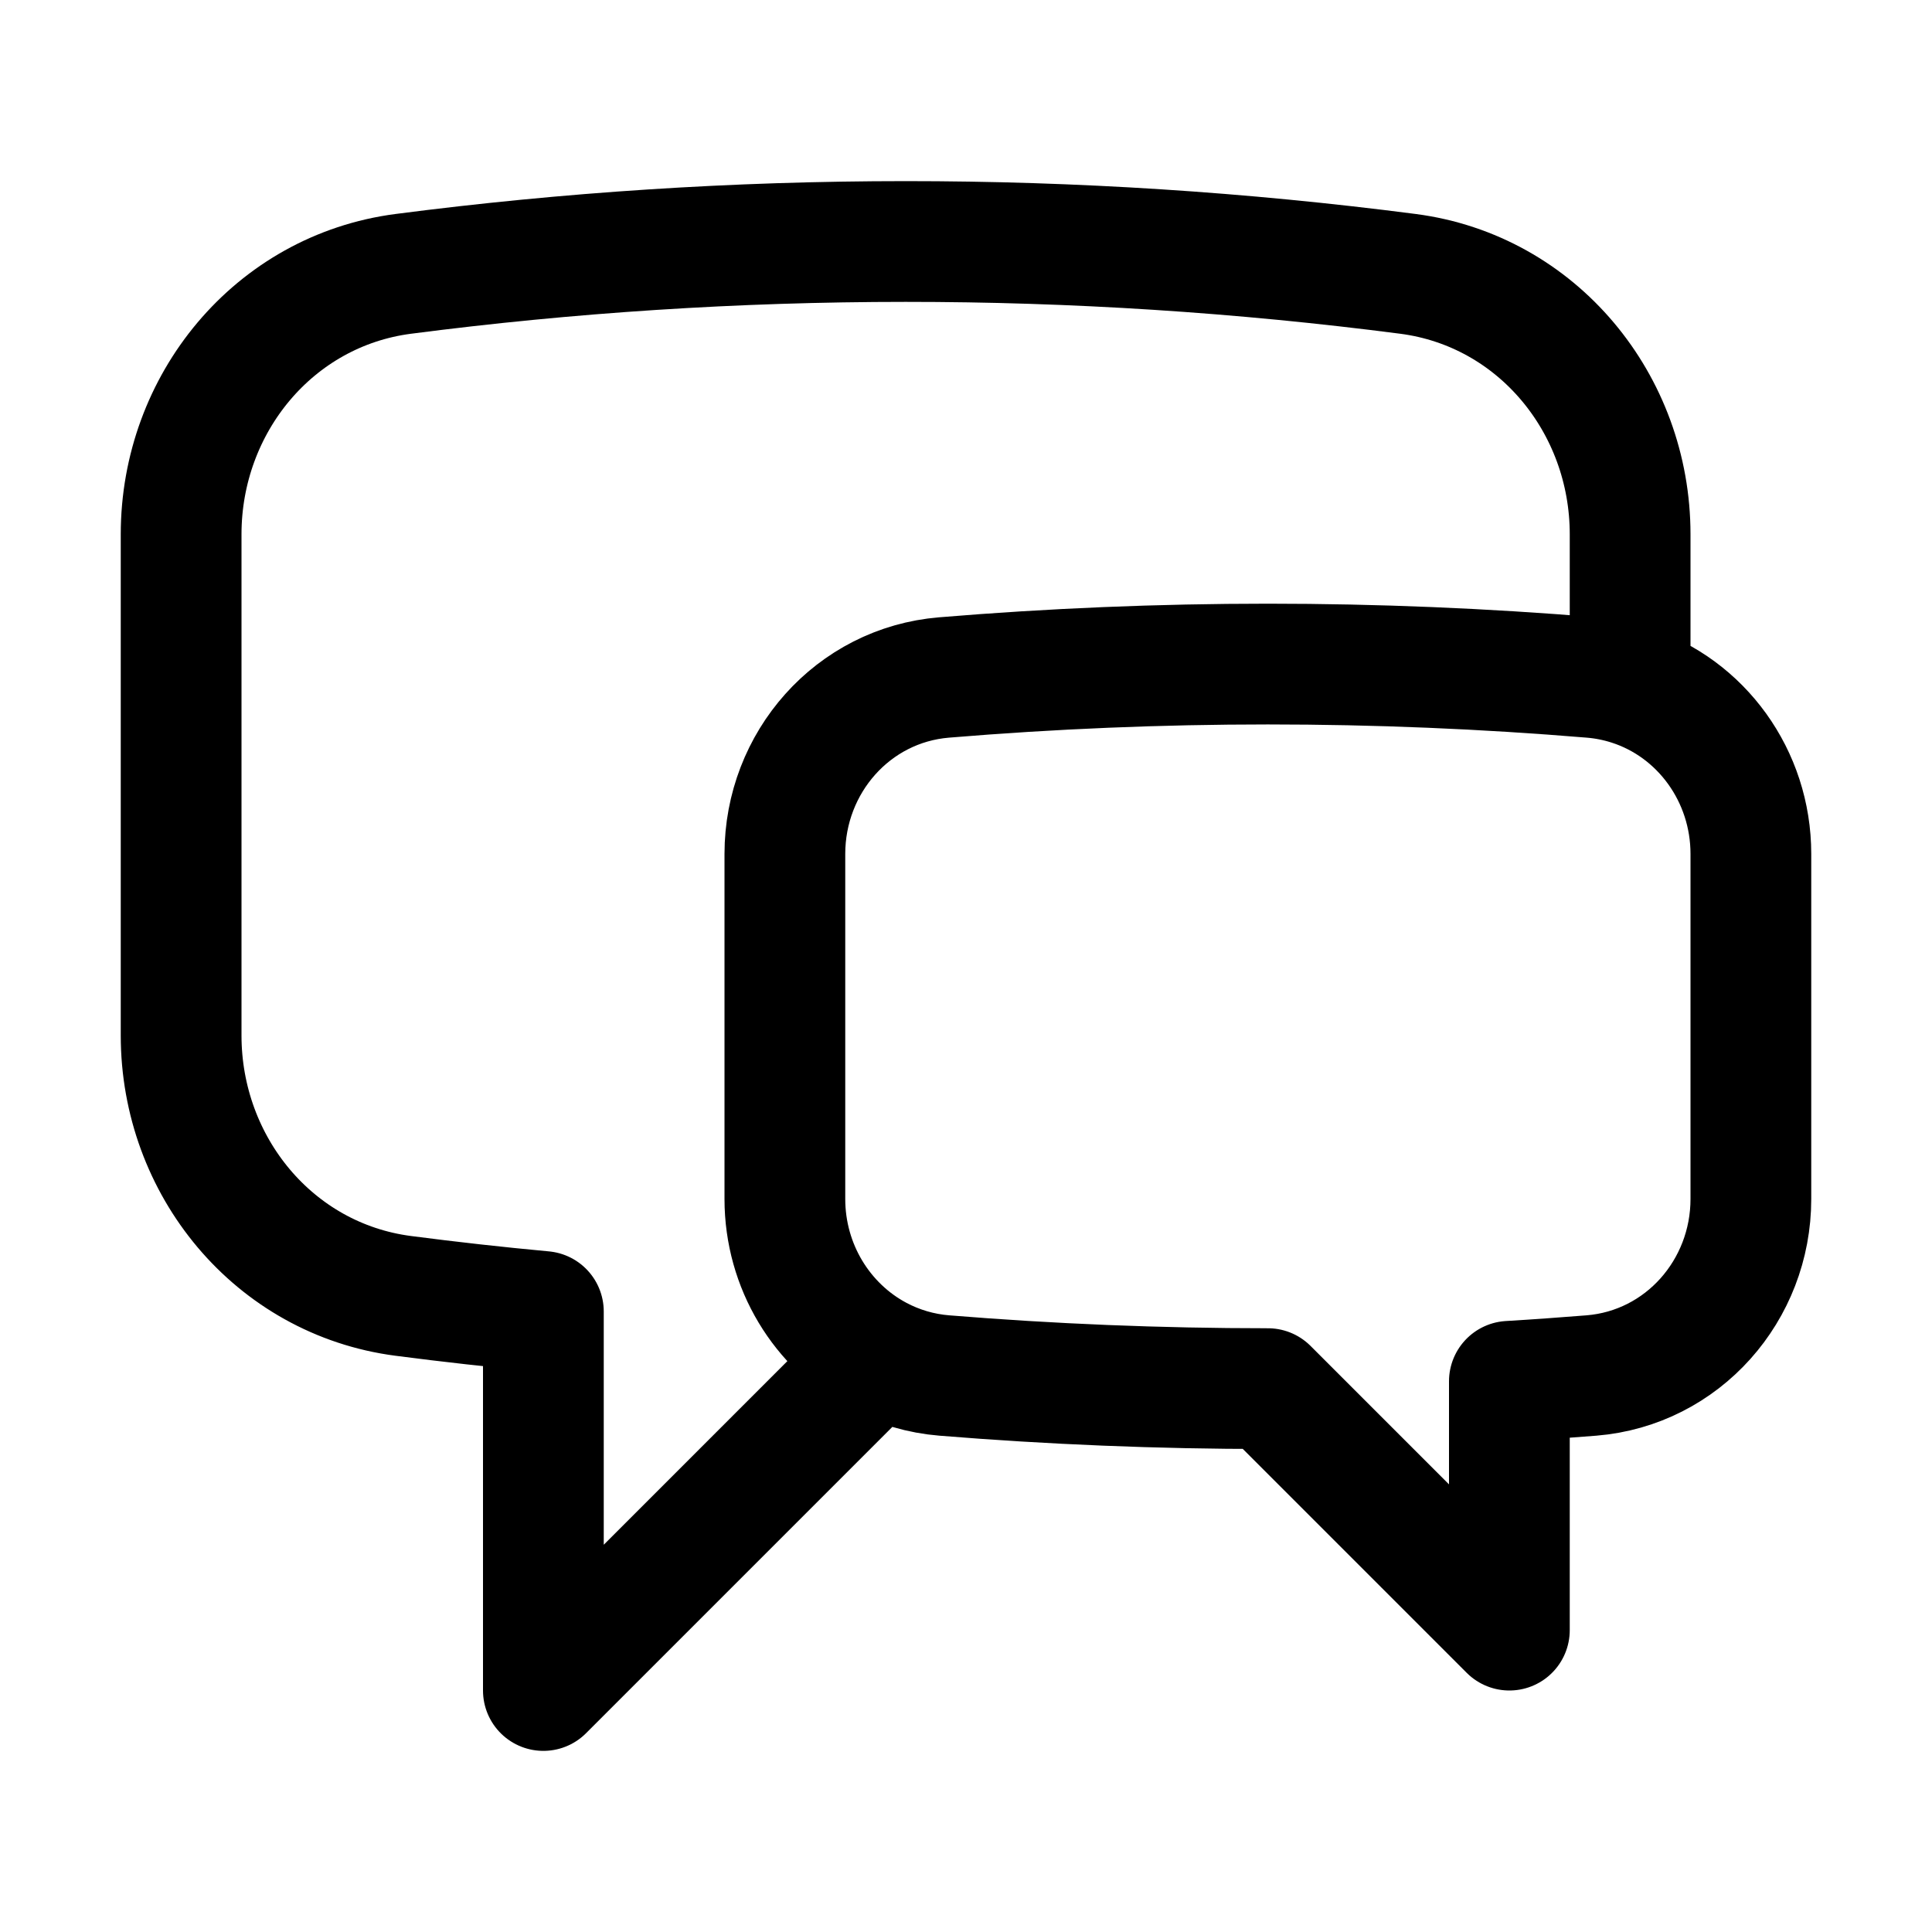
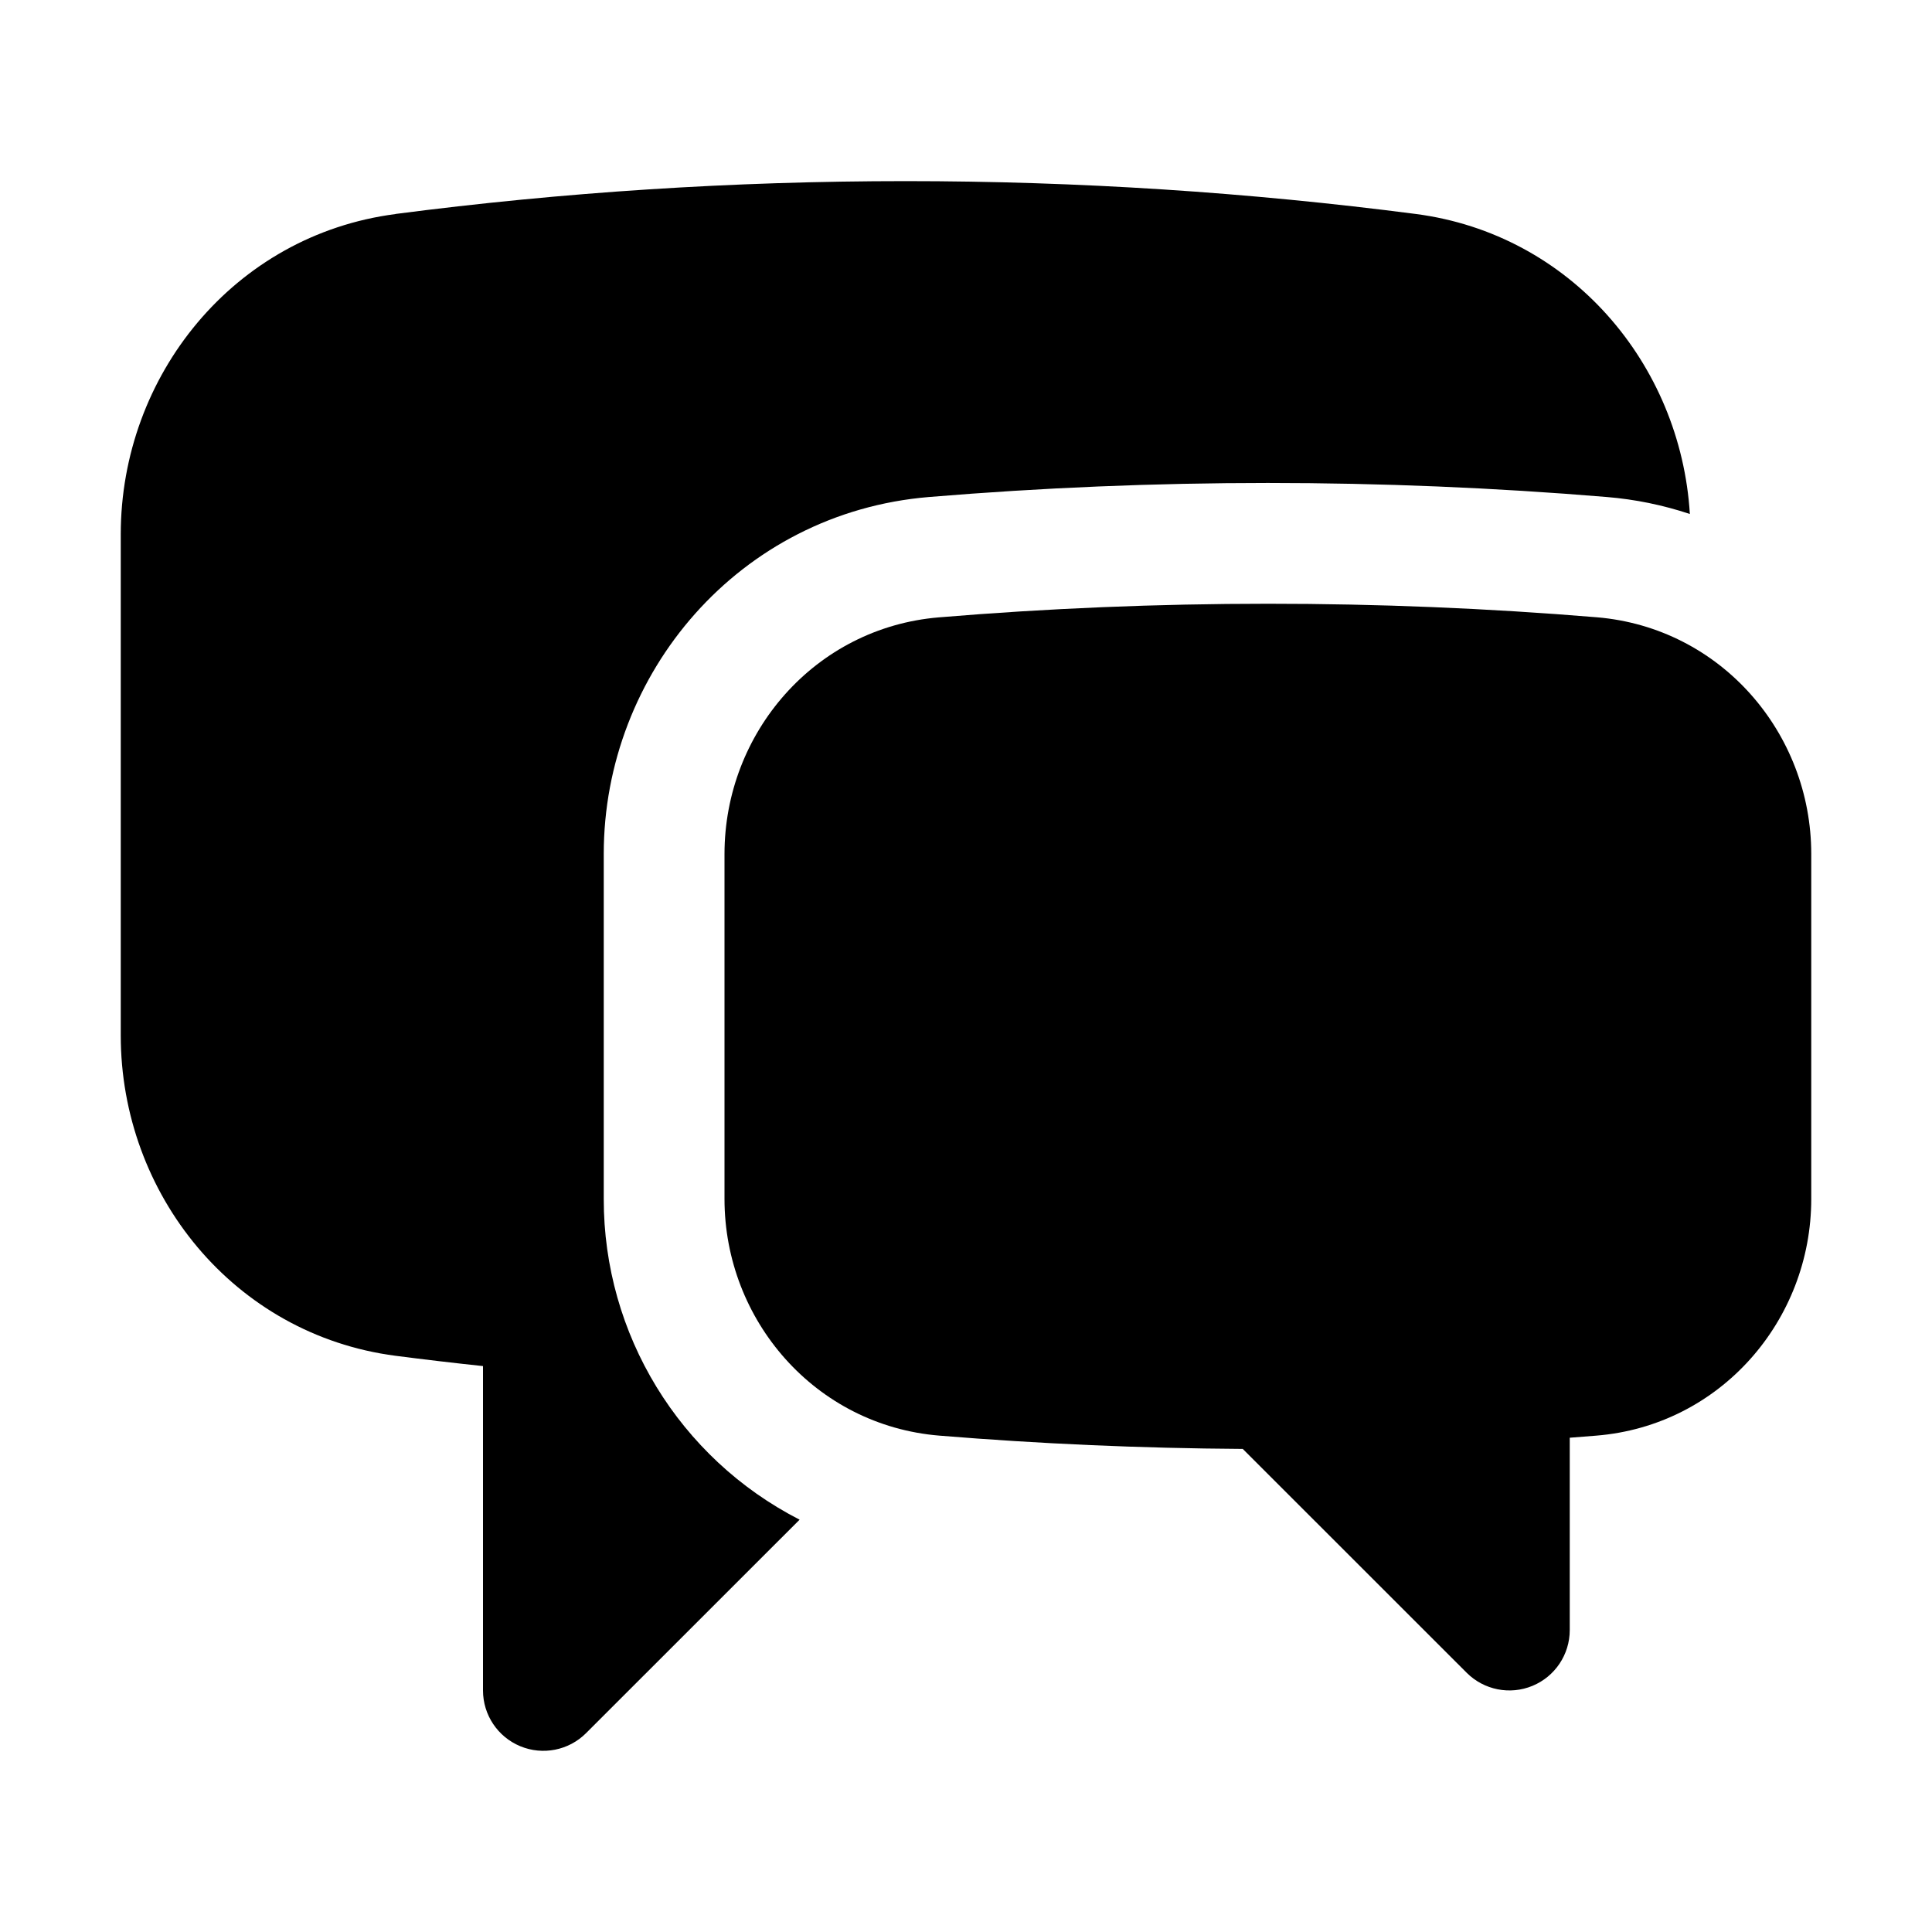
- <svg xmlns="http://www.w3.org/2000/svg" fill="none" viewBox="0 0 24 24" stroke-width="1.5" stroke="currentColor" class="size-12">
-   <path stroke-linecap="round" stroke-linejoin="round" d="M20.25 8.511c.884.284 1.5 1.128 1.5 2.097v4.286c0 1.136-.847 2.1-1.98 2.193-.34.027-.68.052-1.02.072v3.091l-3-3c-1.354 0-2.694-.055-4.02-.163a2.115 2.115 0 0 1-.825-.242m9.345-8.334a2.126 2.126 0 0 0-.476-.095 48.64 48.64 0 0 0-8.048 0c-1.131.094-1.976 1.057-1.976 2.192v4.286c0 .837.46 1.58 1.155 1.951m9.345-8.334V6.637c0-1.621-1.152-3.026-2.76-3.235A48.455 48.455 0 0 0 11.25 3c-2.115 0-4.198.137-6.24.402-1.608.209-2.76 1.614-2.76 3.235v6.226c0 1.621 1.152 3.026 2.76 3.235.577.075 1.157.14 1.74.194V21l4.155-4.155" />
+ <svg xmlns="http://www.w3.org/2000/svg" viewBox="0 0 24 24" fill="currentColor" class="size-12">
+   <path d="M4.913 2.658c2.075-.27 4.19-.408 6.337-.408 2.147 0 4.262.139 6.337.408 1.922.25 3.291 1.861 3.405 3.727a4.403 4.403 0 0 0-1.032-.211 50.89 50.89 0 0 0-8.42 0c-2.358.196-4.04 2.19-4.04 4.434v4.286a4.47 4.47 0 0 0 2.433 3.984L7.28 21.53A.75.75 0 0 1 6 21v-4.03a48.527 48.527 0 0 1-1.087-.128C2.905 16.58 1.5 14.833 1.5 12.862V6.638c0-1.97 1.405-3.718 3.413-3.979Z" />
+   <path d="M15.75 7.5c-1.376 0-2.739.057-4.086.169C10.124 7.797 9 9.103 9 10.609v4.285c0 1.507 1.128 2.814 2.67 2.94 1.243.102 2.5.157 3.768.165l2.782 2.781a.75.75 0 0 0 1.28-.53v-2.39l.33-.026c1.542-.125 2.67-1.433 2.67-2.94v-4.286c0-1.505-1.125-2.811-2.664-2.94A49.392 49.392 0 0 0 15.75 7.5Z" />
</svg>
